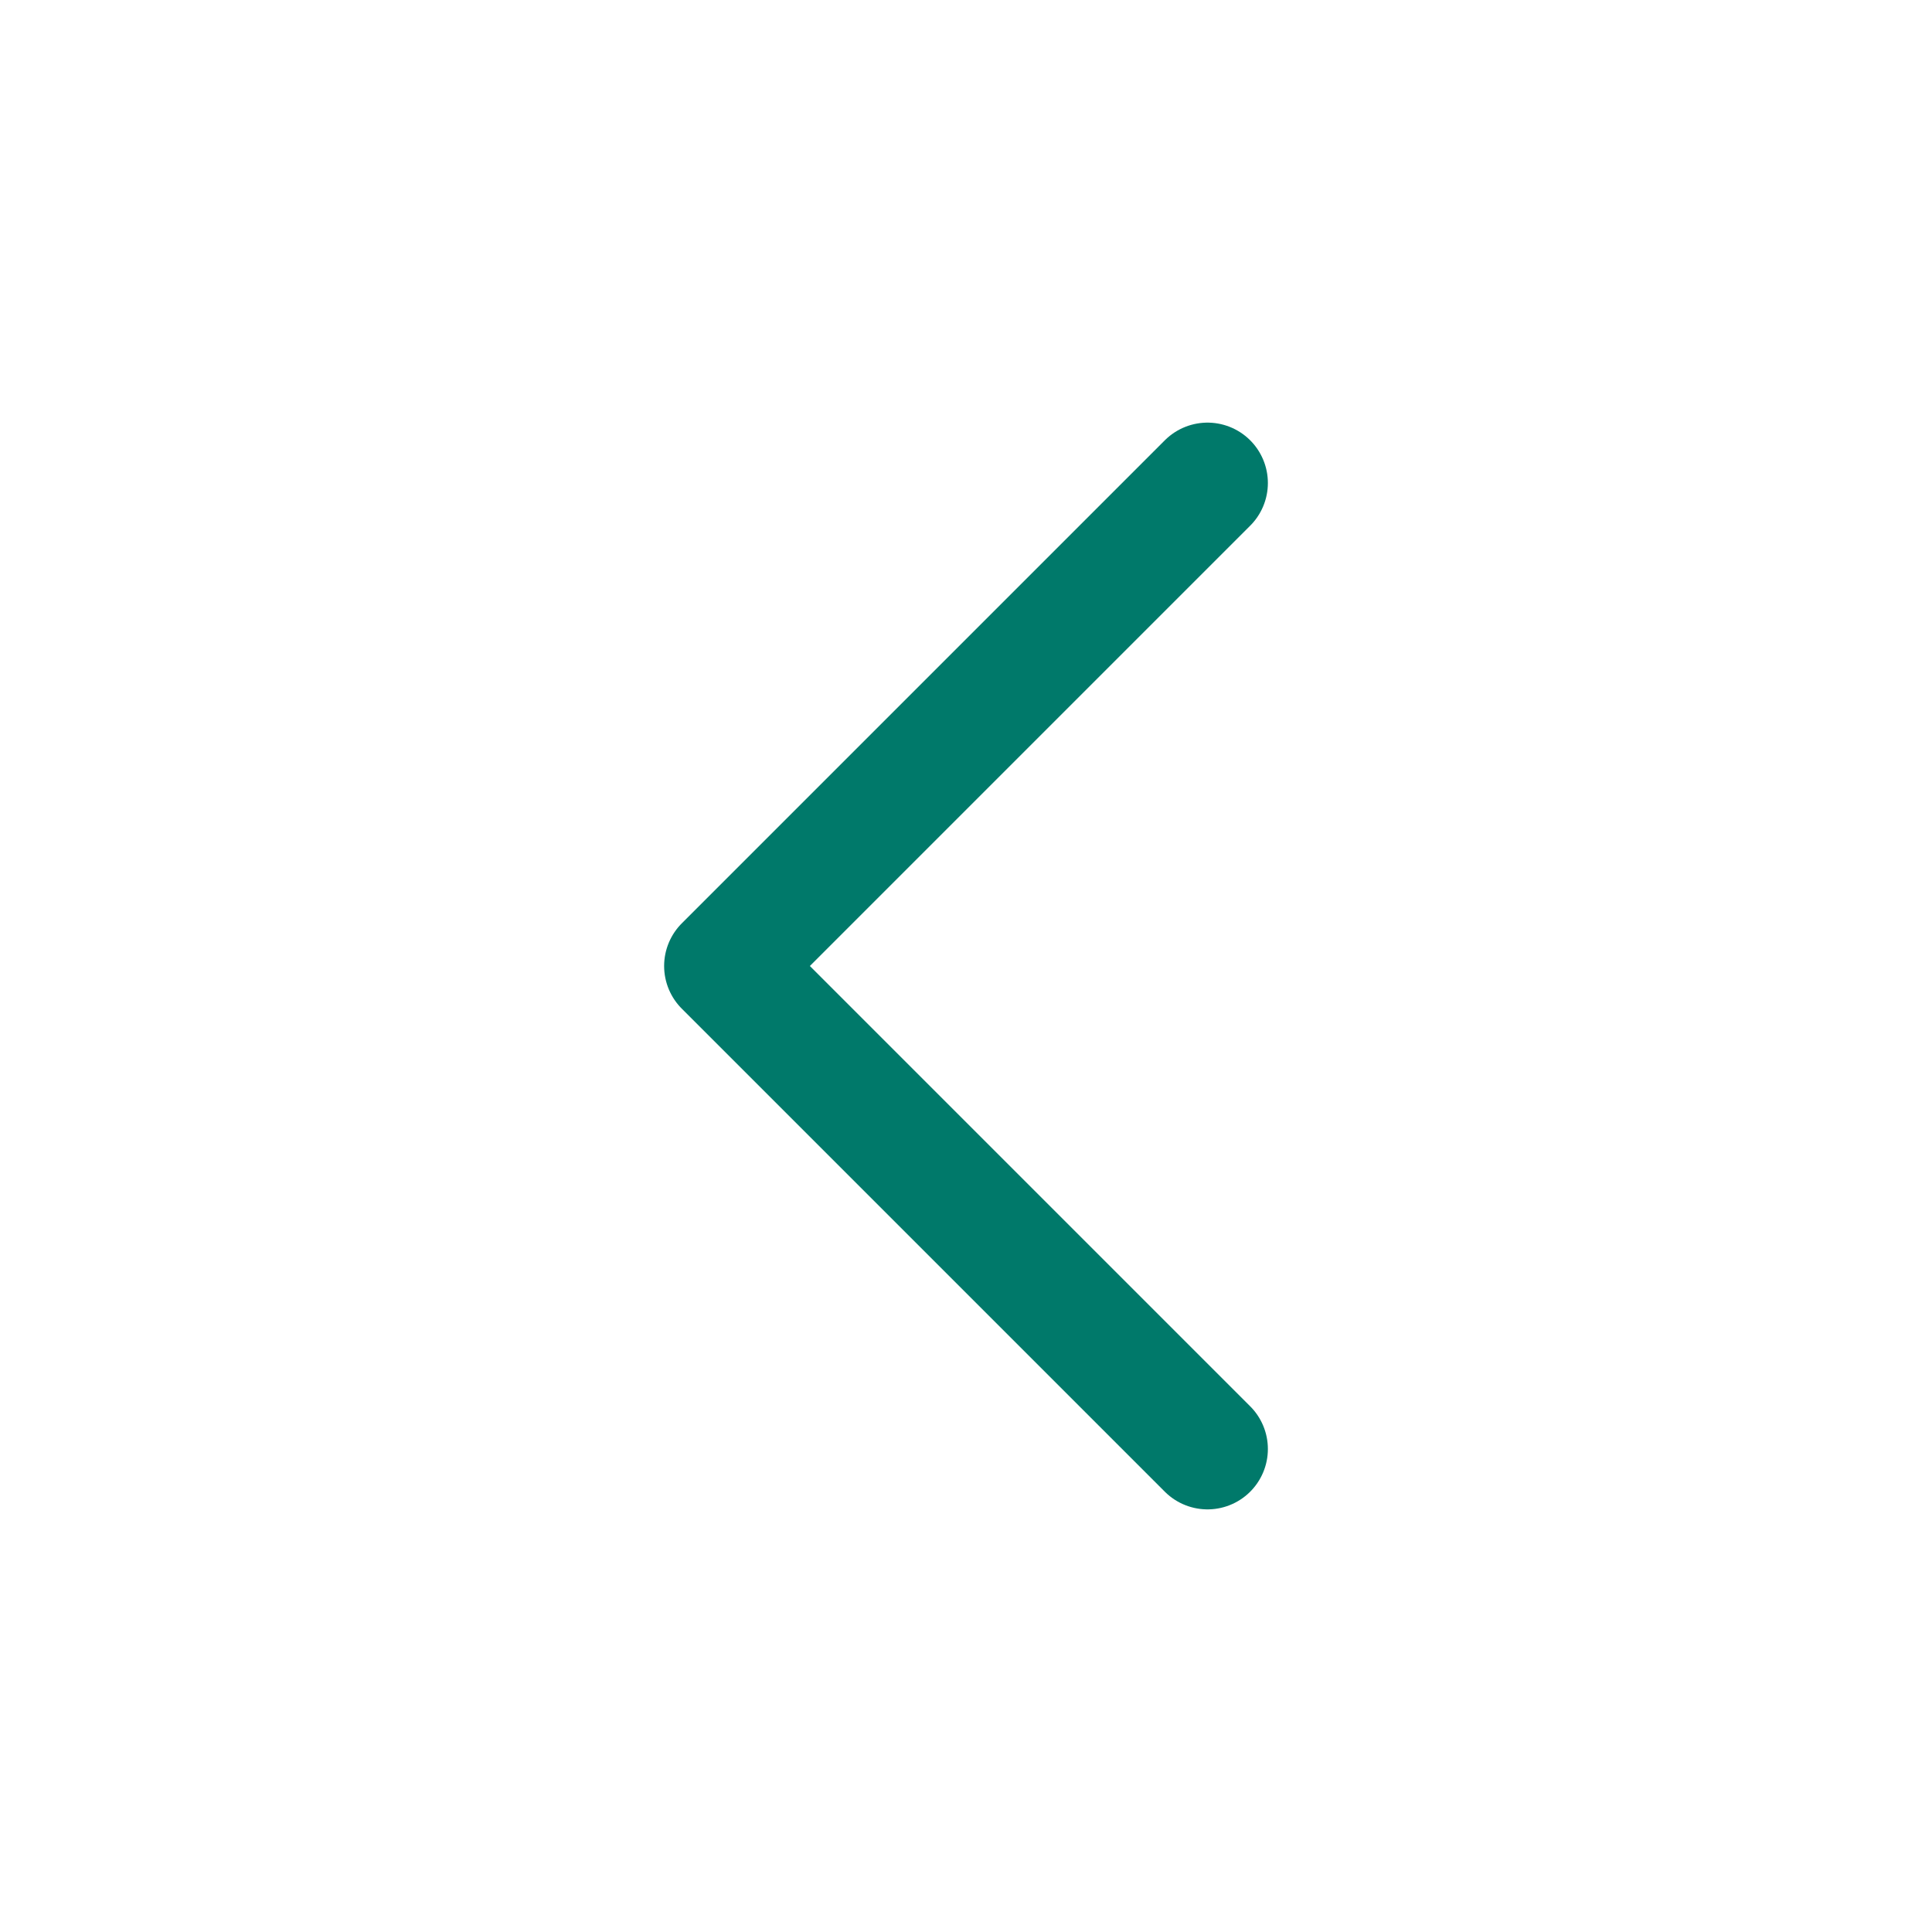
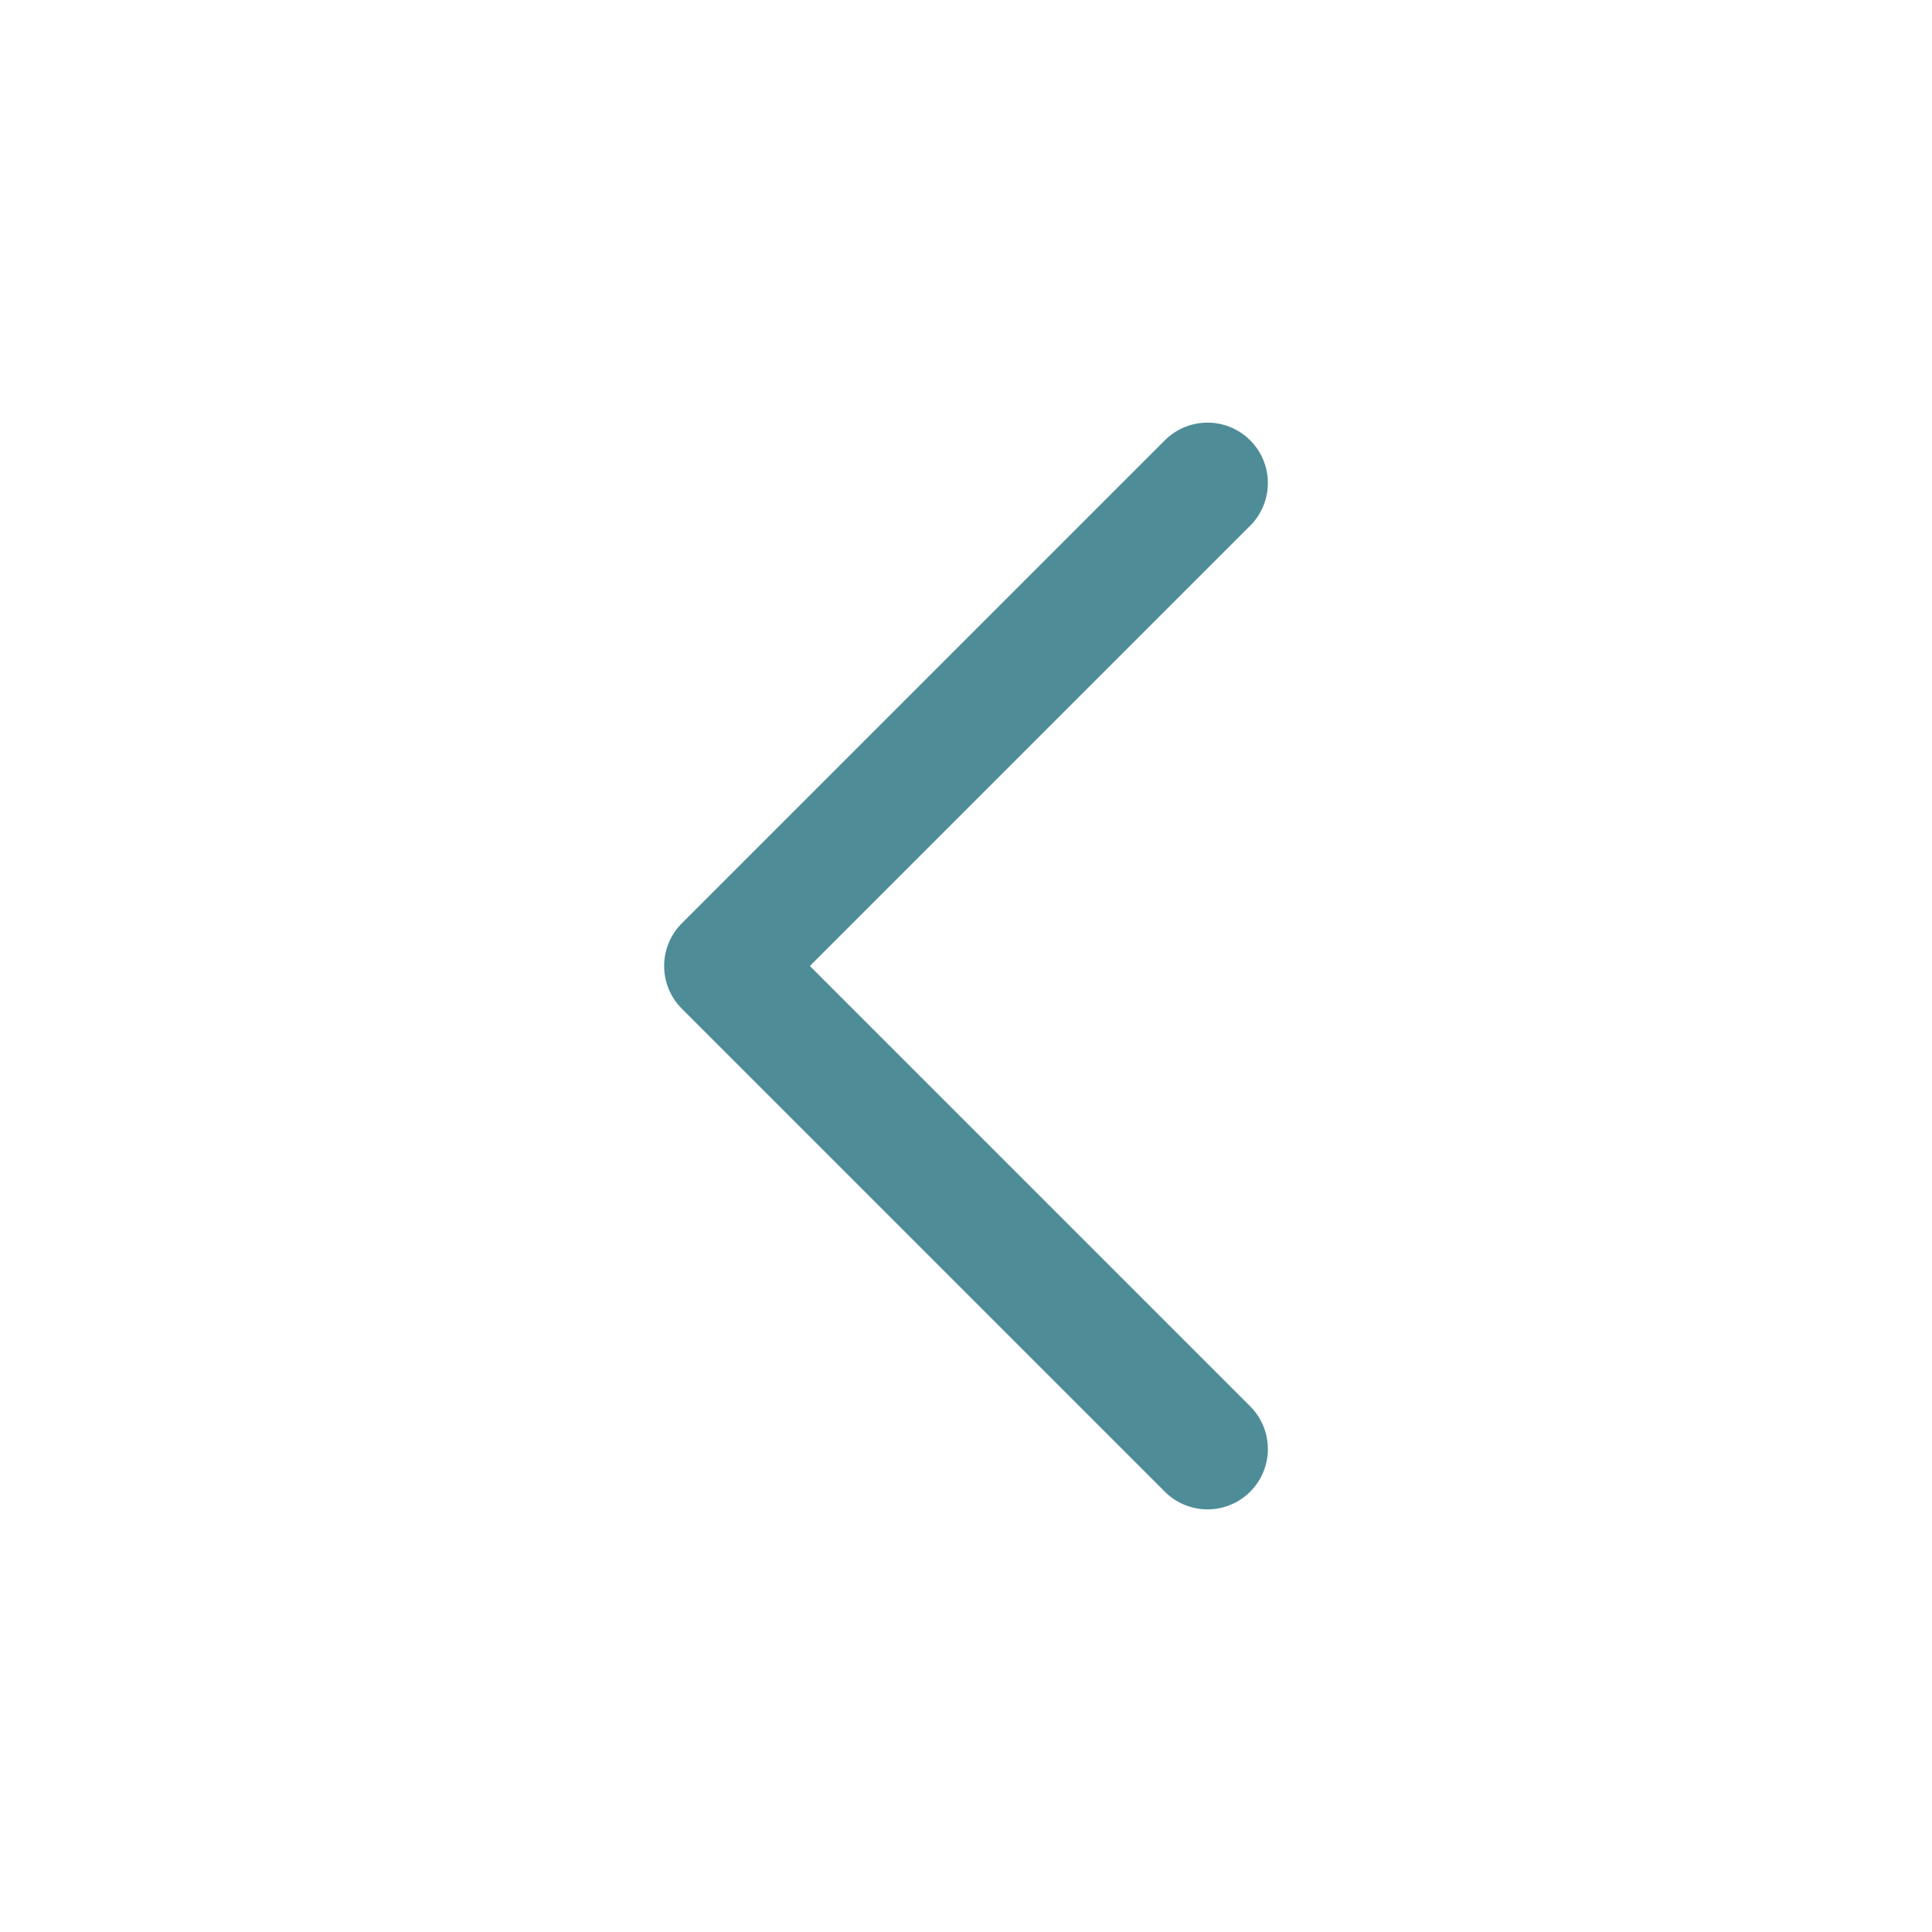
<svg xmlns="http://www.w3.org/2000/svg" width="24" height="24" viewBox="0 0 24 24" fill="none">
-   <path d="M15 6L9 12L15 18" stroke="#00796a" stroke-width="1.5" stroke-linecap="round" stroke-linejoin="round" />
+   <path d="M15 6L9 12L15 18" stroke="#4e8d97" stroke-width="1.5" stroke-linecap="round" stroke-linejoin="round" />
</svg>
